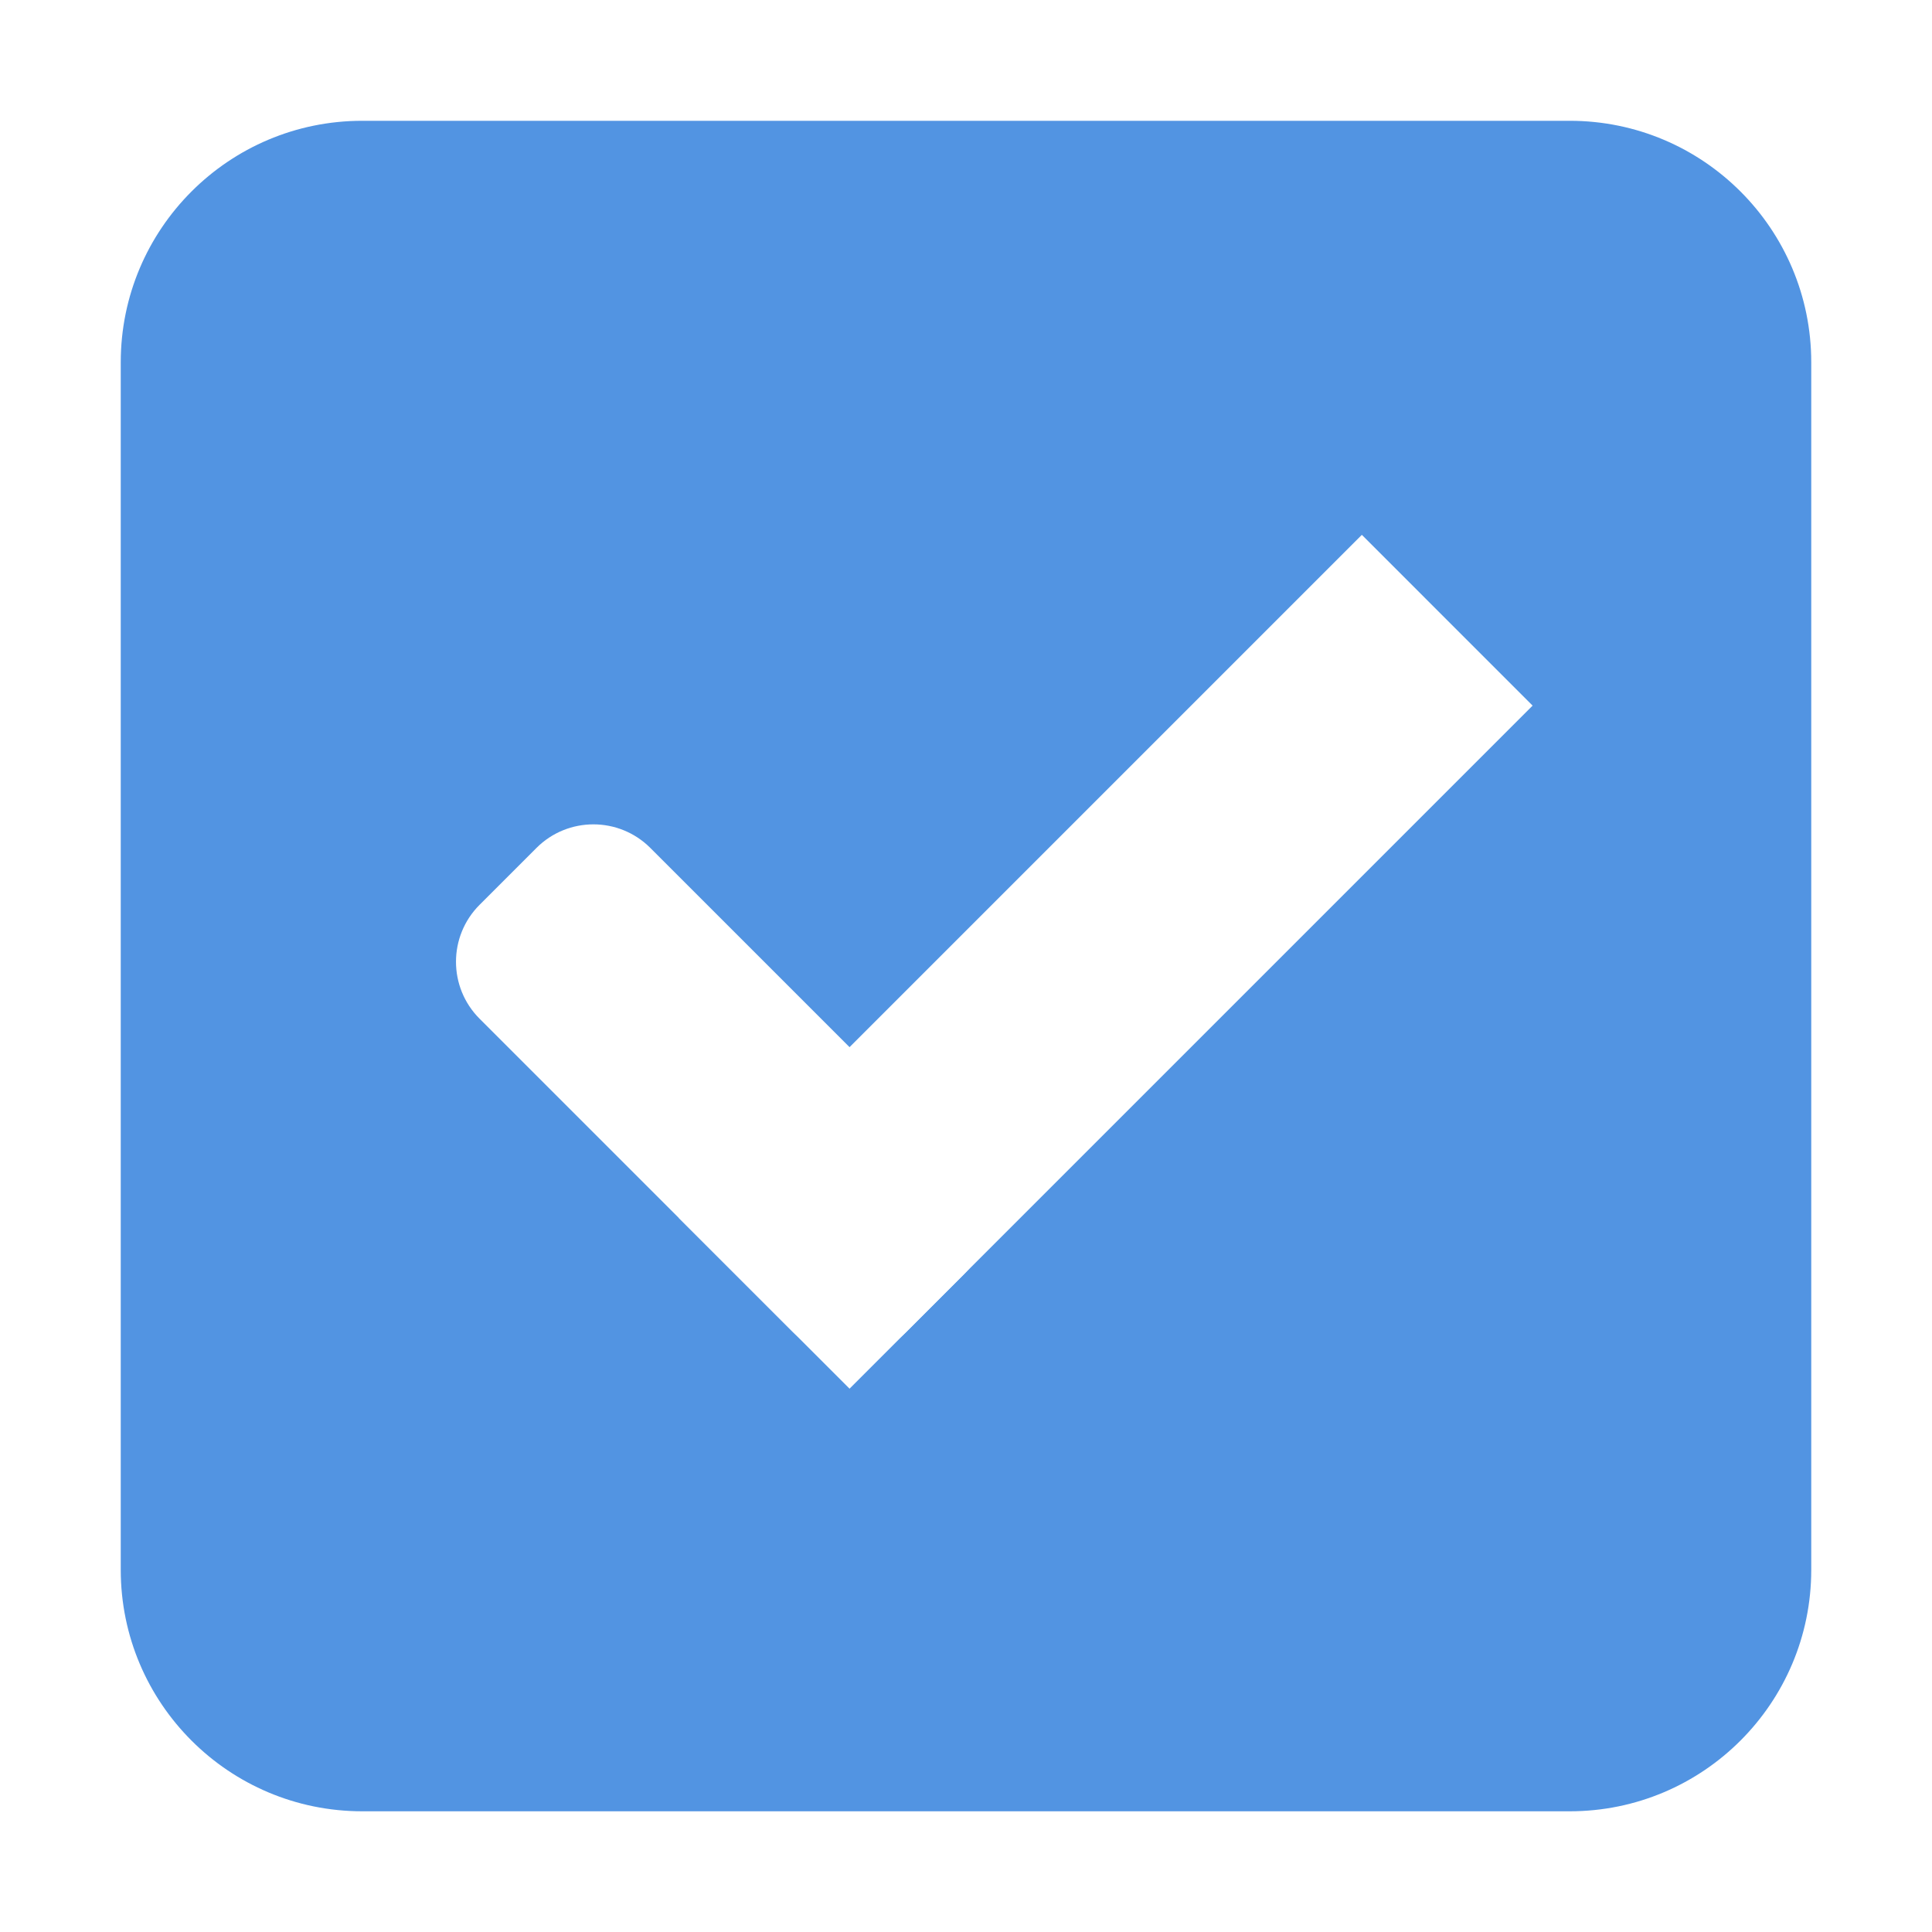
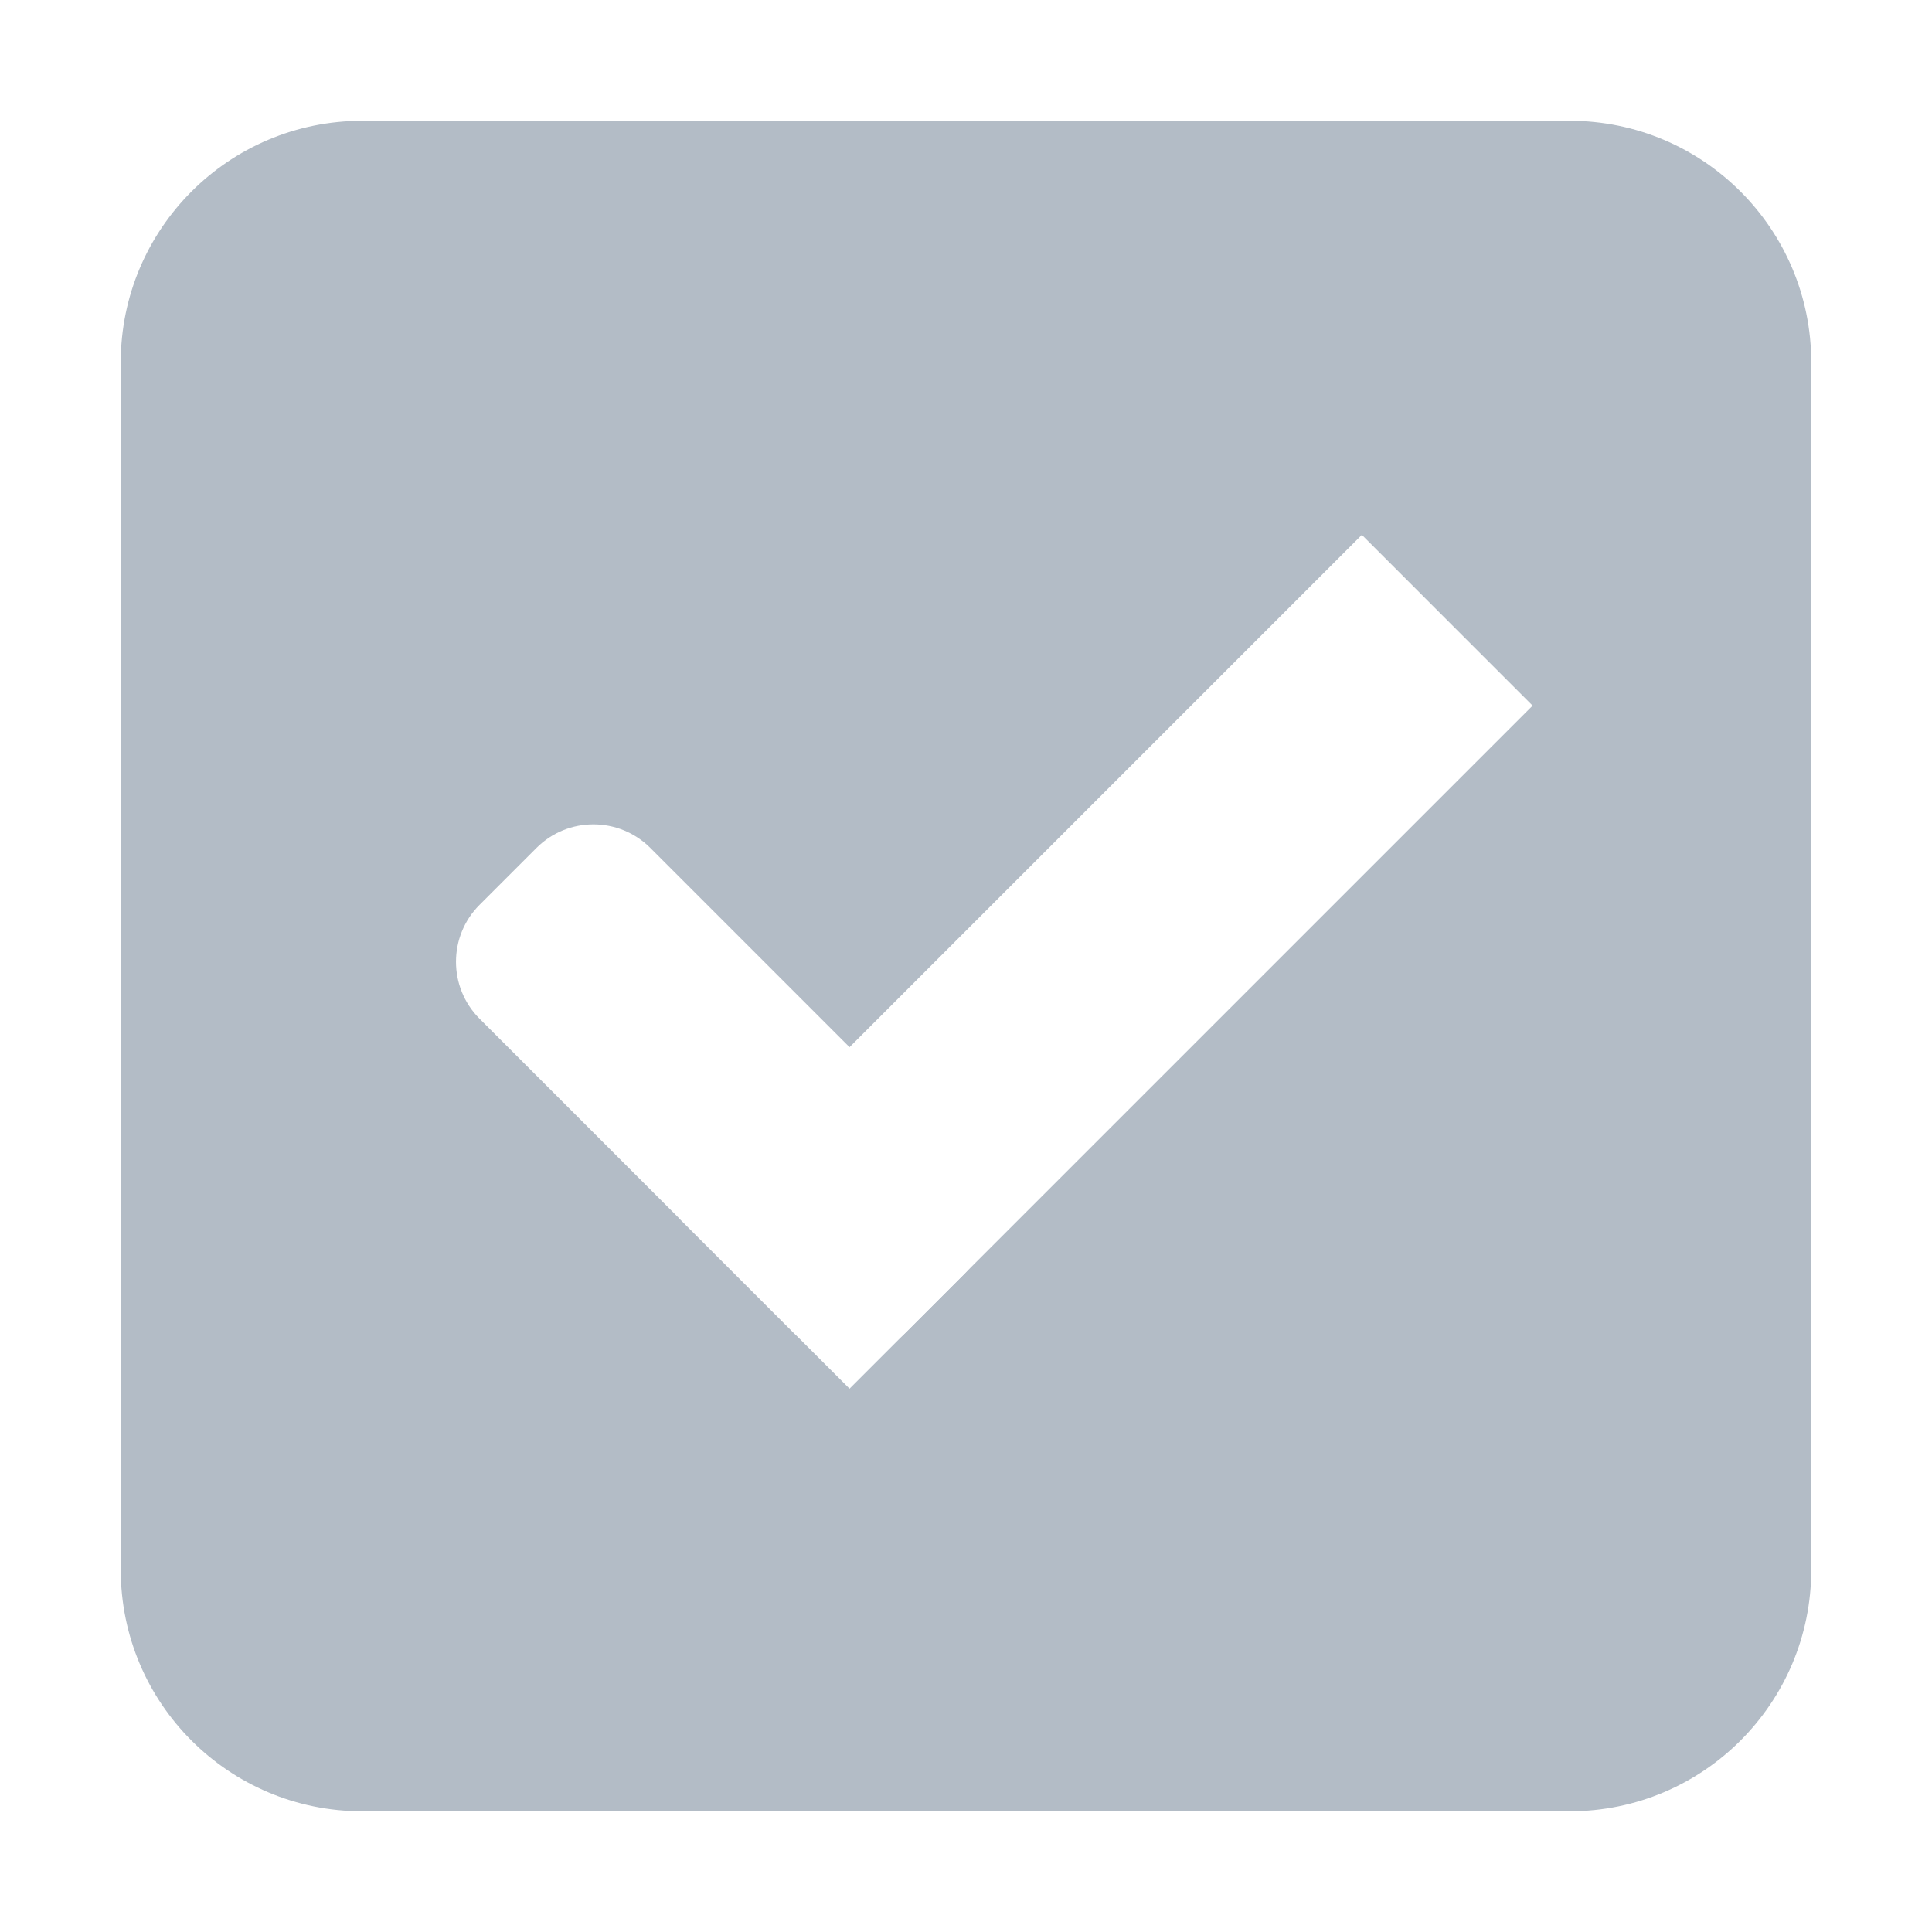
<svg xmlns="http://www.w3.org/2000/svg" xmlns:ns1="http://www.openswatchbook.org/uri/2009/osb" xmlns:xlink="http://www.w3.org/1999/xlink" width="16" height="16" id="svg2" version="1.1">
  <defs id="defs4">
    <linearGradient id="selected_fg_color" ns1:paint="solid">
      <stop style="stop-color:#ffffff;stop-opacity:1;" offset="0" id="stop4169" />
    </linearGradient>
    <linearGradient id="selected_bg_color" ns1:paint="solid">
-       <stop style="stop-color:#5294e2;stop-opacity:1;" offset="0" id="stop4166" />
+       <stop style="stop-color:#b3bcc6;stop-opacity:1;" offset="0" id="stop4166" />
    </linearGradient>
    <linearGradient id="linearGradient7704">
      <stop style="stop-color:#4080fb;stop-opacity:0.745;" offset="0" id="stop7706" />
      <stop style="stop-color:#4080fb;stop-opacity:0.492;" offset="1" id="stop7708" />
    </linearGradient>
    <linearGradient id="linearGradient7694">
      <stop style="stop-color:#0f0f0f;stop-opacity:1;" offset="0" id="stop7696" />
      <stop id="stop7698" offset="0.078" style="stop-color:#171717;stop-opacity:1;" />
      <stop style="stop-color:#171717;stop-opacity:1;" offset="0.974" id="stop7700" />
      <stop style="stop-color:#1b1b1b;stop-opacity:1;" offset="1" id="stop7702" />
    </linearGradient>
    <linearGradient id="linearGradient3969-0-4-9">
      <stop style="stop-color:#353537;stop-opacity:1;" offset="0" id="stop3971-2-2-7" />
      <stop style="stop-color:#4d4f52;stop-opacity:1;" offset="1" id="stop3973-0-5-3" />
    </linearGradient>
    <linearGradient xlink:href="#selected_bg_color" id="linearGradient4168" x1="25" y1="31.362" x2="25" y2="45.362" gradientUnits="userSpaceOnUse" />
    <linearGradient xlink:href="#selected_fg_color" id="linearGradient4171" x1="10.5" y1="1033.362" x2="10.5" y2="1035.362" gradientUnits="userSpaceOnUse" />
    <linearGradient xlink:href="#selected_fg_color" id="linearGradient4173" x1="12" y1="1027.362" x2="12" y2="1035.362" gradientUnits="userSpaceOnUse" />
  </defs>
  <g id="layer1" transform="translate(0,-1036.362)">
    <g id="checkbox-checked-dark" transform="translate(16.83713,14.01041)">
      <g transform="translate(-52.83713,1021.99)" style="display:inline;opacity:1" id="checkbox-checked">
        <g id="checkbox-unchecked-5" style="display:inline" transform="translate(19,0)">
          <g id="sdsd-7">
            <g transform="translate(0,-30)" id="scdsdcd-5">
              <g transform="matrix(0.9295198,0,0,0.9291437,-156.7507,-212.9618)" id="g15812-6-6-1-5" style="display:inline">
                <g style="display:inline" id="g5489-2-9-6-8-8-53" transform="matrix(0.5089163,0,0,0.5173982,161.7932,197.5643)">
                  <g id="g5428-8-1-4-0-0-4" />
                </g>
              </g>
              <rect style="color:#000000;display:inline;overflow:visible;visibility:visible;fill:none;stroke:none;stroke-width:2;marker:none;enable-background:accumulate" id="rect13523-7" width="16" height="16" x="17" y="30.362" />
              <g id="g5400-6">
                <rect rx="2" y="31.362" x="18" height="14" width="14" id="rect5147-9-1-5-7-6-7" style="color:#000000;display:inline;overflow:visible;visibility:visible;fill:url(#linearGradient4168);fill-opacity:1;stroke:#000000;stroke-width:0;stroke-linecap:butt;stroke-linejoin:round;stroke-miterlimit:4;stroke-dasharray:none;stroke-dashoffset:0;stroke-opacity:1;marker:none;enable-background:accumulate" ry="2" />
              </g>
            </g>
          </g>
        </g>
        <g id="checkbox-checked-dark-7" transform="translate(36,-1036)" style="display:inline">
          <g id="g3981-6-4" transform="matrix(0.7071068,0.7071068,-0.7071068,0.7071068,729.9547,305.0582)" style="opacity:0.85;fill:#1a1a1a;fill-opacity:1" />
          <g id="g4049-2" transform="matrix(0.7071068,0.7071068,-0.7071068,0.7071068,727.9444,295.3112)">
            <g id="g4056-7" transform="translate(12.37438,11.53123)">
              <g id="g3981-0" transform="translate(-3,-4.999983)" style="fill:#3b3c3e;fill-opacity:1">
                <rect ry="0.667" rx="0.667" y="1033.362" x="8" height="2" width="5" id="rect3977-39" style="fill:url(#linearGradient4171);fill-opacity:1;stroke:none" />
                <rect ry="0" y="1027.362" x="11" height="8" width="2" id="rect3979-7" style="fill:url(#linearGradient4173);fill-opacity:1;stroke:none" />
              </g>
              <rect style="fill:#eeeeee;fill-opacity:0;stroke:none" id="rect4047-81" width="3" height="1" x="5" y="-8" transform="translate(0,1036.362)" />
            </g>
          </g>
        </g>
      </g>
    </g>
  </g>
</svg>
